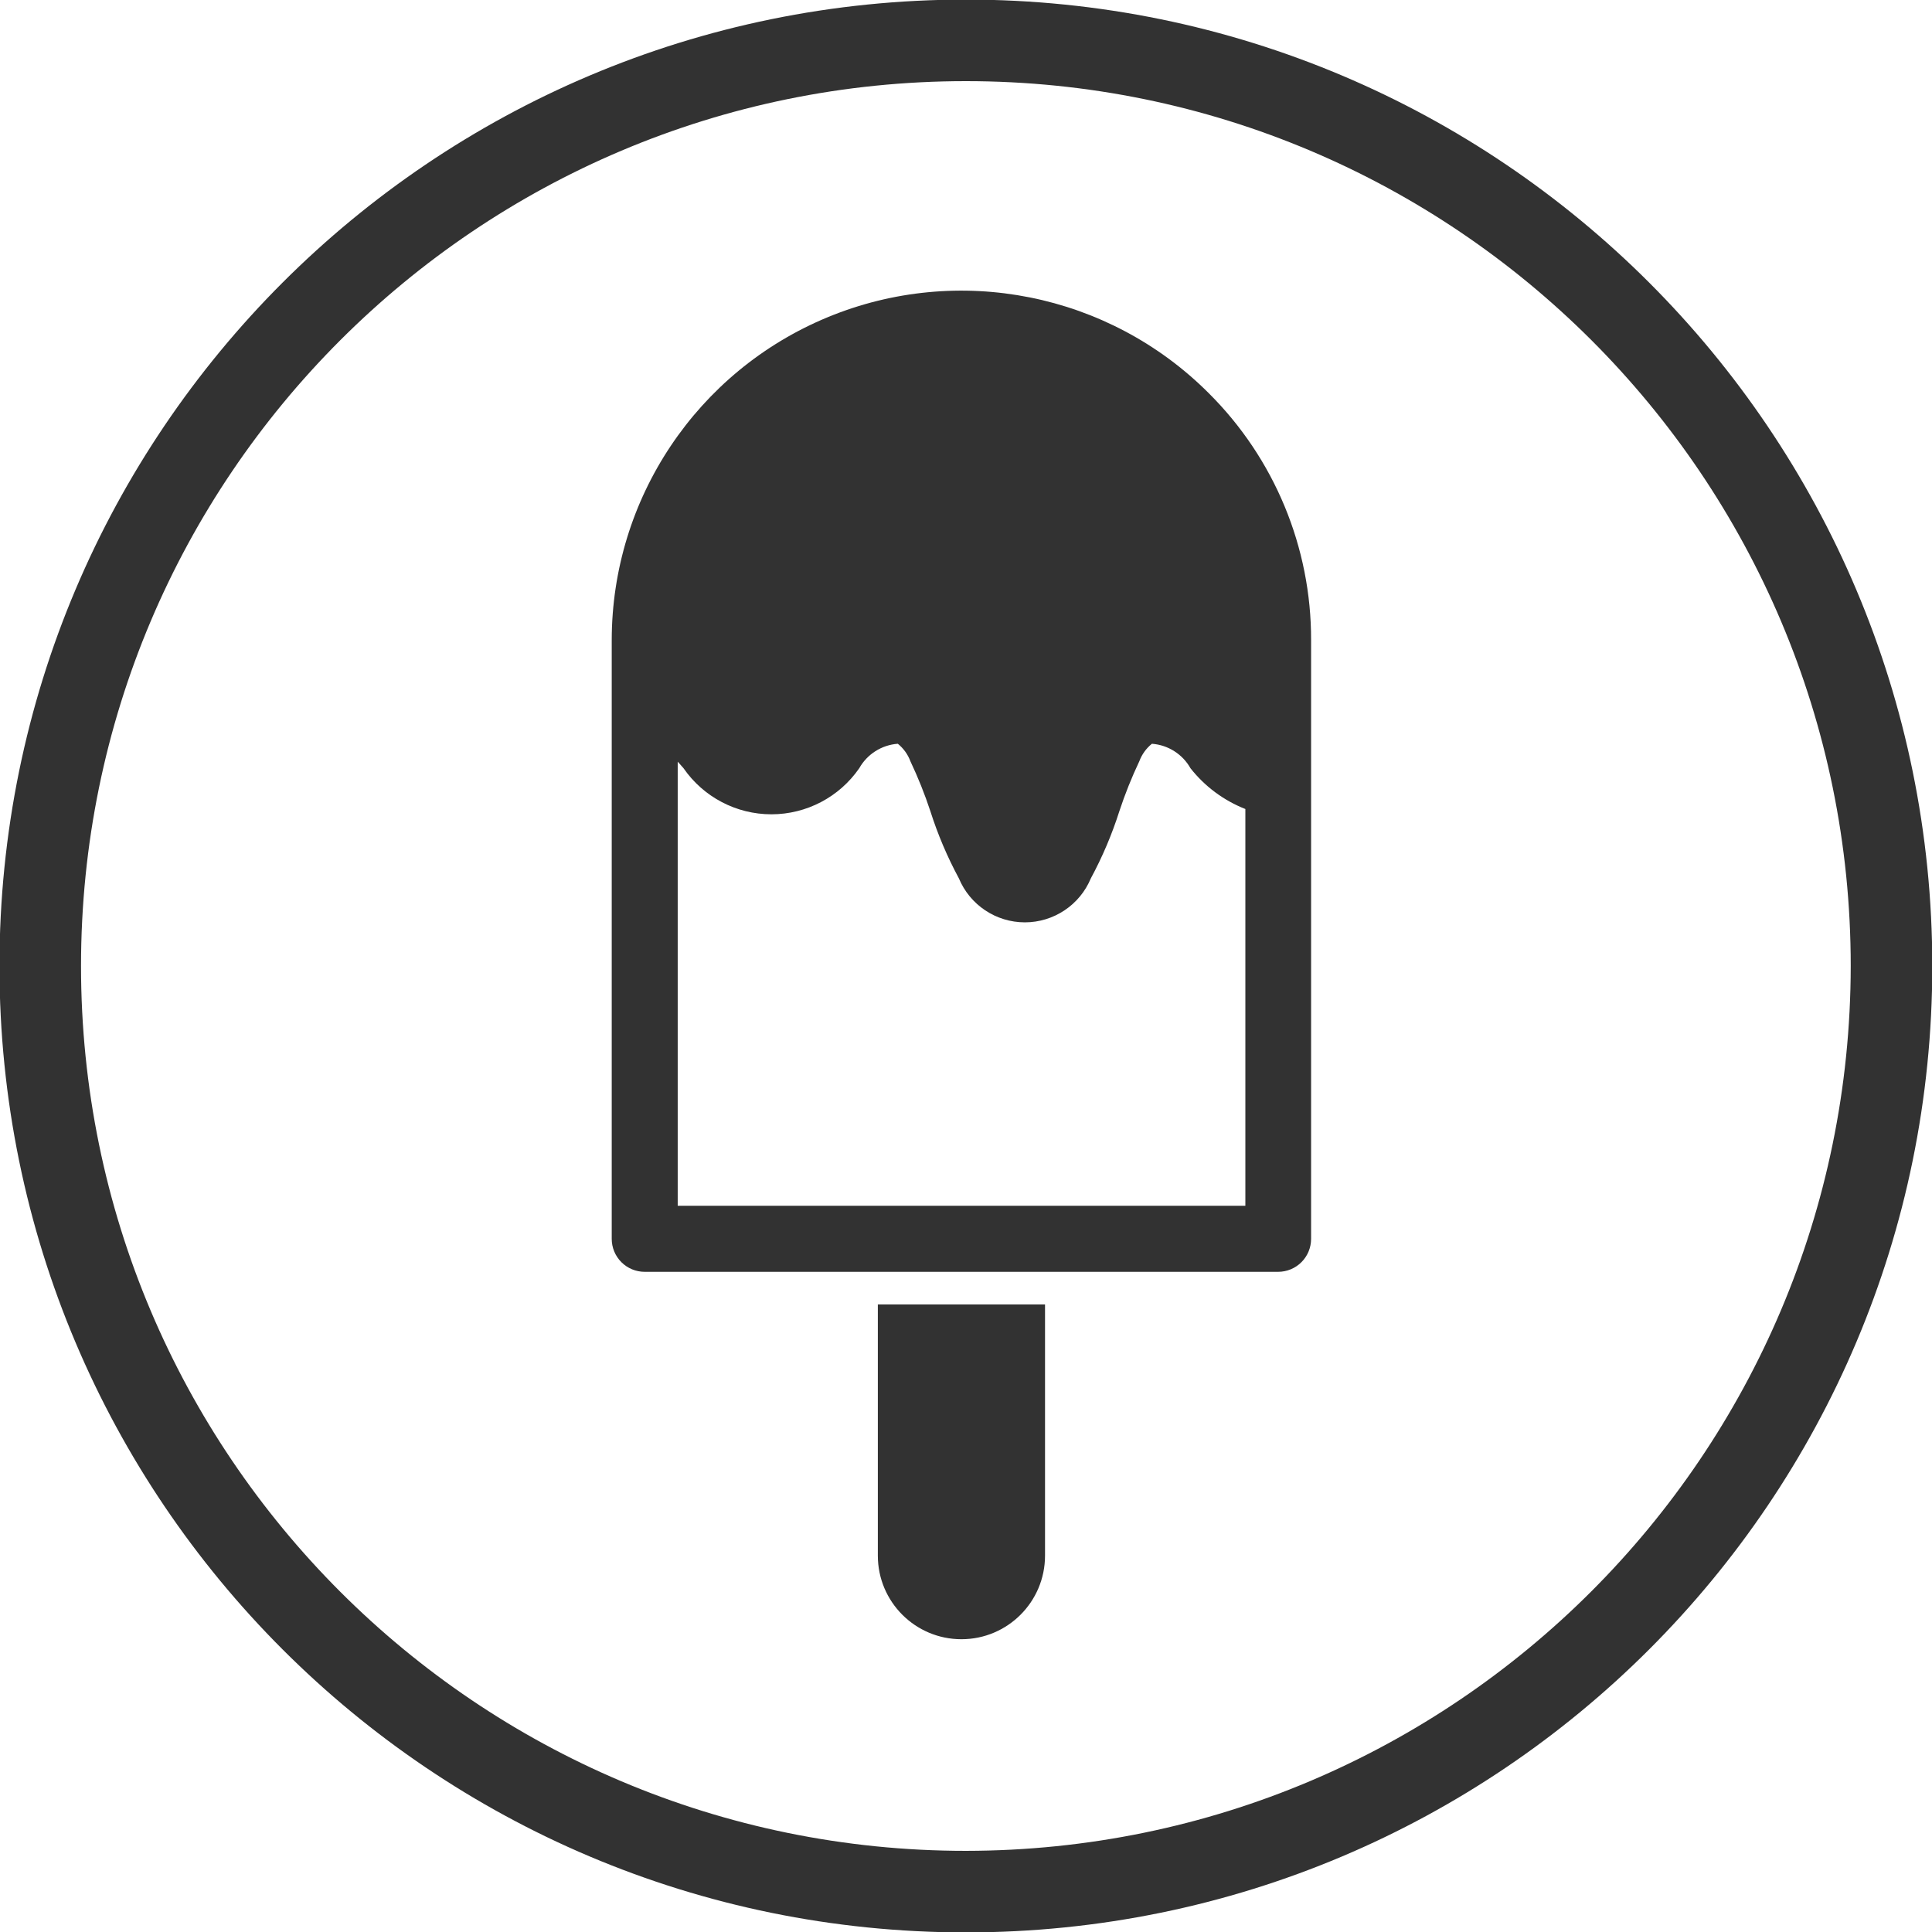
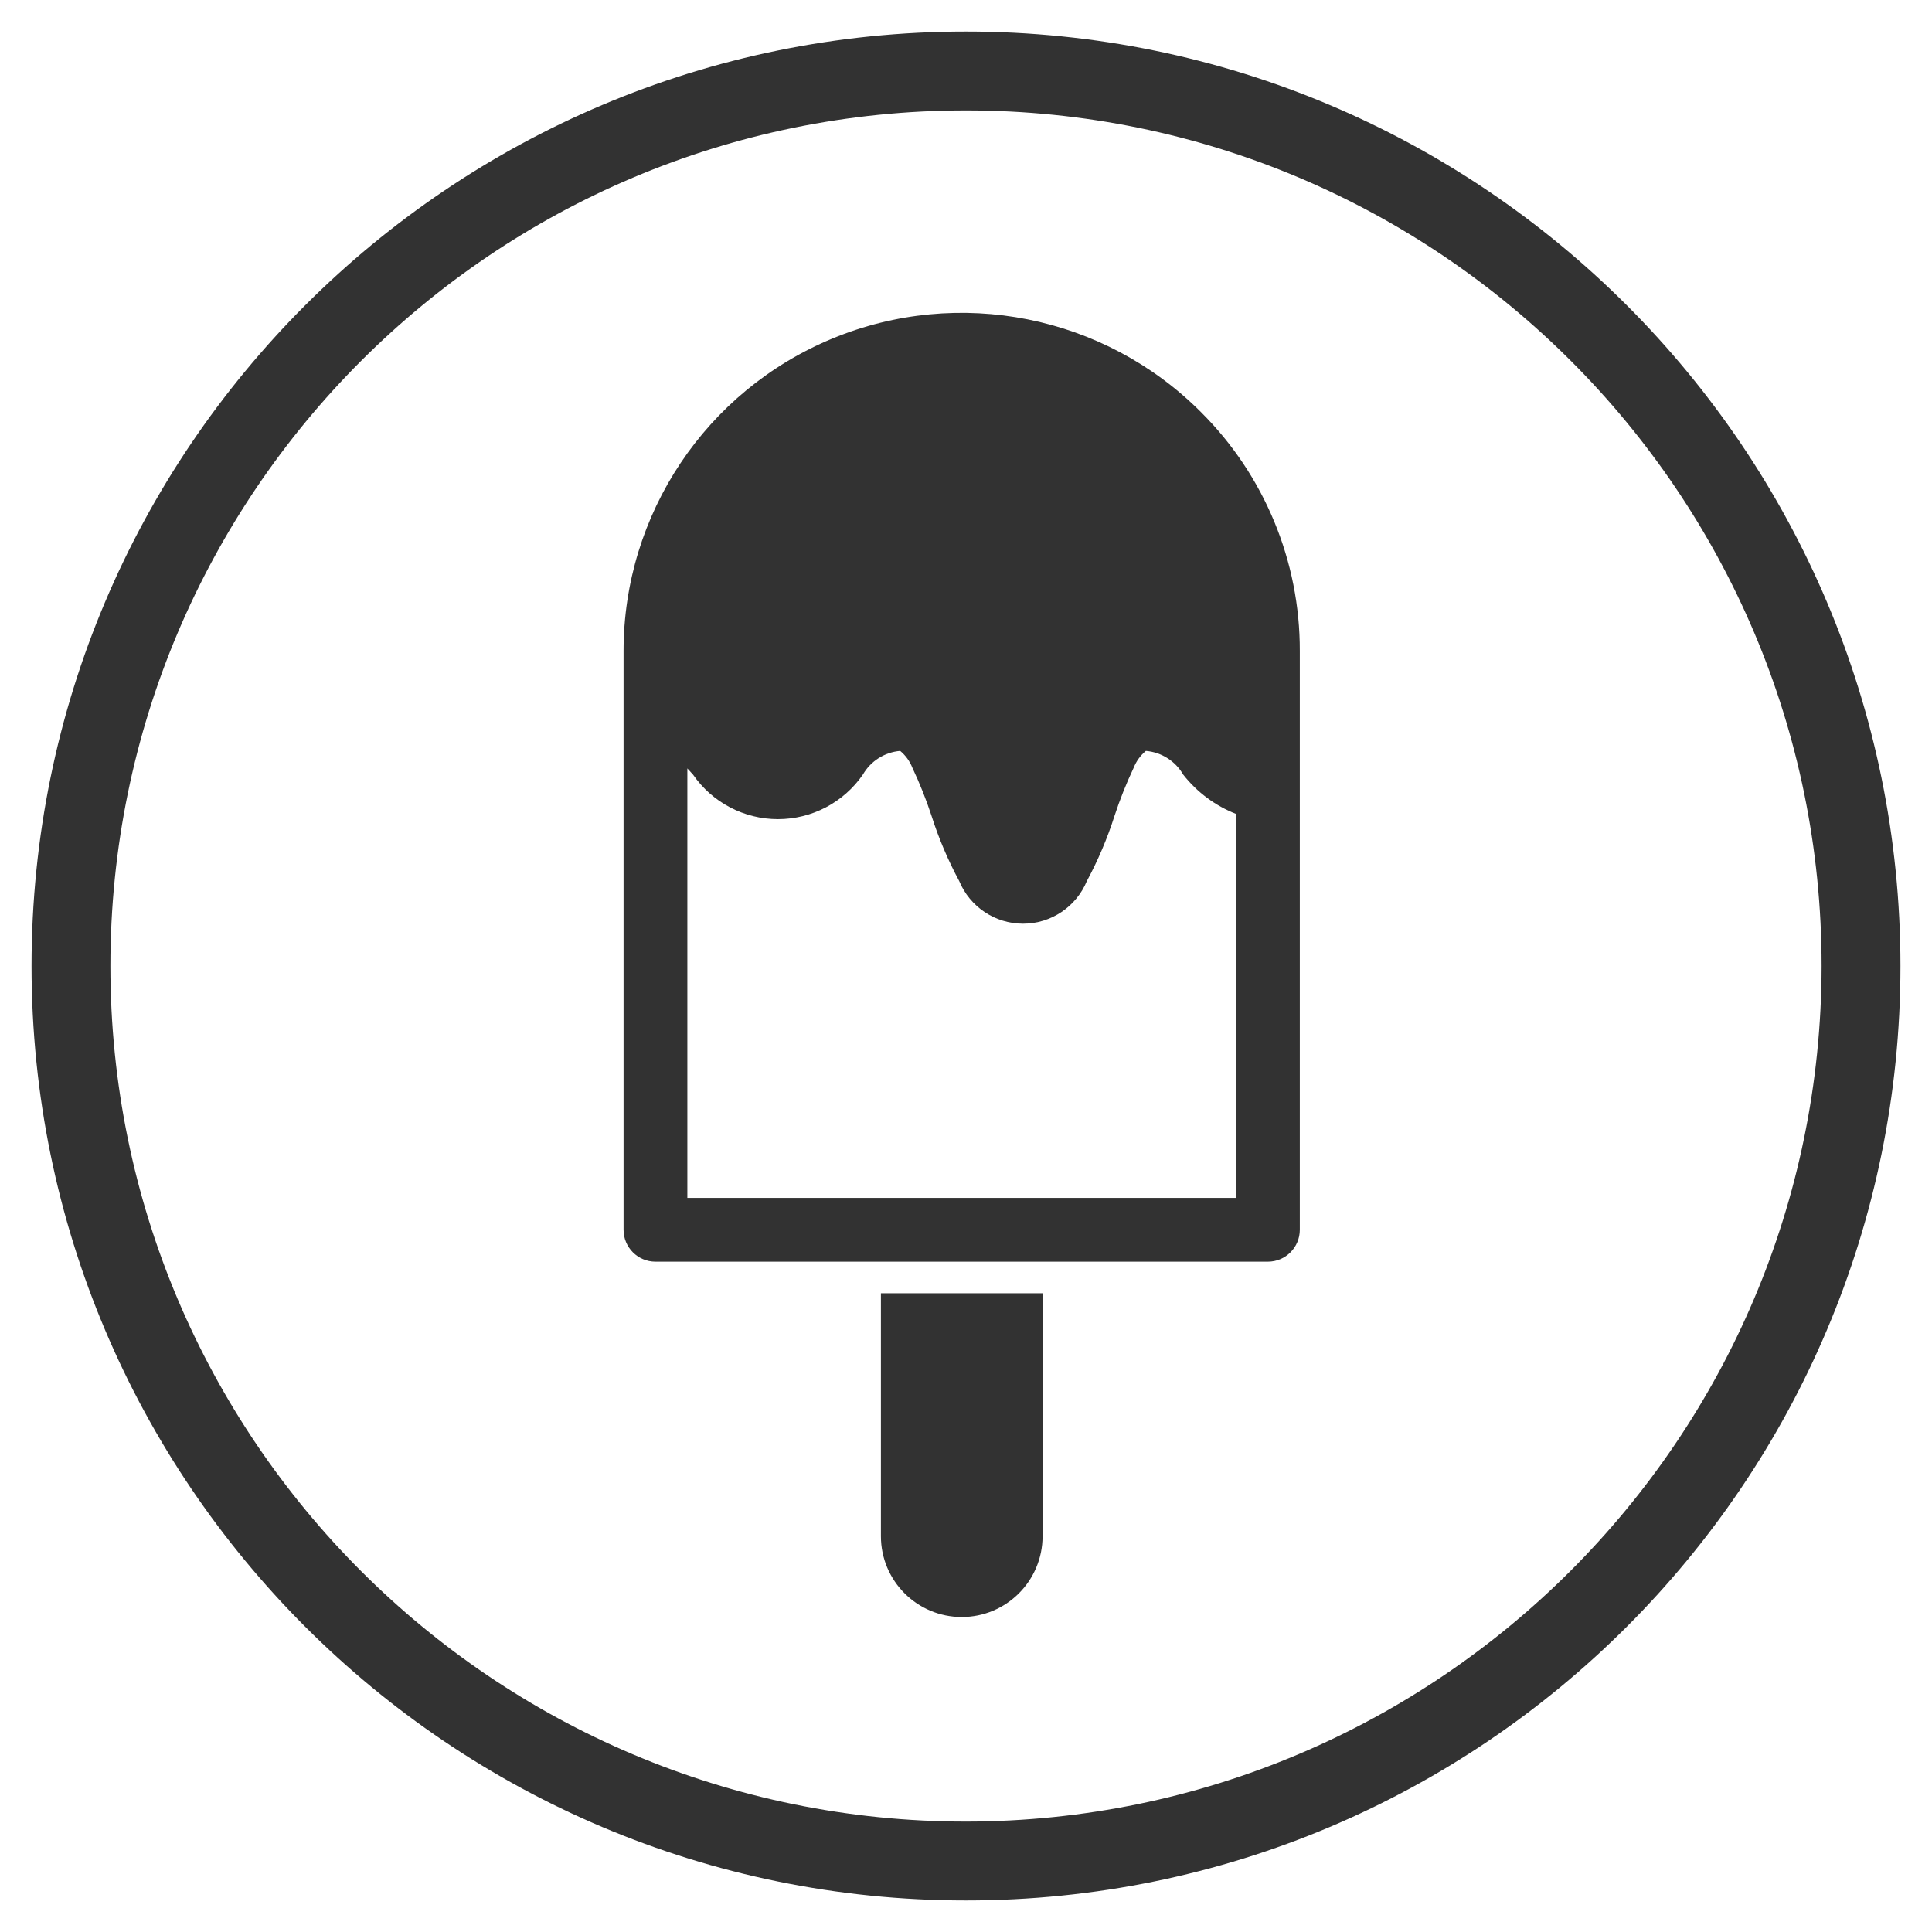
- <svg xmlns="http://www.w3.org/2000/svg" width="47.375" height="47.38" viewBox="0 0 47.375 47.38">
+ <svg xmlns="http://www.w3.org/2000/svg" width="49" height="49" viewBox="0 0 49 49">
  <defs>
    <style>
      .cls-1 {
        fill: #323232;
        fill-rule: evenodd;
      }
    </style>
  </defs>
-   <path id="Мороженко" class="cls-1" d="M77.454,1381.45a8.575,8.575,0,0,0-14.639,6.06v14.68a0.808,0.808,0,0,0,.809.81H79.157a0.808,0.808,0,0,0,.809-0.81v-14.68A8.512,8.512,0,0,0,77.454,1381.45Zm0.894,19.93H64.433v-10.89c0.045,0.05.092,0.1,0.143,0.16a2.619,2.619,0,0,0,4.309,0,1.185,1.185,0,0,1,.946-0.6,1,1,0,0,1,.309.43,10.746,10.746,0,0,1,.488,1.22,9.606,9.606,0,0,0,.7,1.65,1.753,1.753,0,0,0,3.237,0,9.614,9.614,0,0,0,.7-1.65,10.67,10.67,0,0,1,.488-1.22,1,1,0,0,1,.309-0.43,1.186,1.186,0,0,1,.946.6,3.205,3.205,0,0,0,1.346,1v9.73Zm-9.007,8.58a2.049,2.049,0,1,0,4.1,0v-6.16h-4.1v6.16ZM71.5,1371.8a23.7,23.7,0,1,1-23.7,23.7A23.7,23.7,0,0,1,71.5,1371.8Zm0,45.4a21.7,21.7,0,1,1,21.7-21.7A21.722,21.722,0,0,1,71.5,1417.2Z" transform="translate(-47.813 -1371.81)" />
+   <path id="Мороженко" class="cls-1" d="M30.454,10.447a8.575,8.575,0,0,0-14.639,6.064V31.19a0.809,0.809,0,0,0,.809.809H32.157a0.809,0.809,0,0,0,.809-0.809V16.511A8.519,8.519,0,0,0,30.454,10.447Zm0.894,19.934H17.433V19.489c0.045,0.047.092,0.1,0.143,0.156a2.618,2.618,0,0,0,4.309,0,1.207,1.207,0,0,1,.946-0.6,1.061,1.061,0,0,1,.309.427,10.672,10.672,0,0,1,.488,1.226,9.72,9.72,0,0,0,.7,1.648,1.752,1.752,0,0,0,3.237,0,9.728,9.728,0,0,0,.7-1.648,10.6,10.6,0,0,1,.488-1.226,1.059,1.059,0,0,1,.309-0.427,1.208,1.208,0,0,1,.946.6,3.174,3.174,0,0,0,1.346,1v9.732Zm-9.006,8.58a2.049,2.049,0,0,0,4.1,0V32.8h-4.1v6.164ZM24.5,0.8A23.7,23.7,0,1,1,.8,24.5,23.7,23.7,0,0,1,24.5.8Zm0,45.4A21.7,21.7,0,1,1,46.2,24.5,21.726,21.726,0,0,1,24.5,46.2Z" />
</svg>
